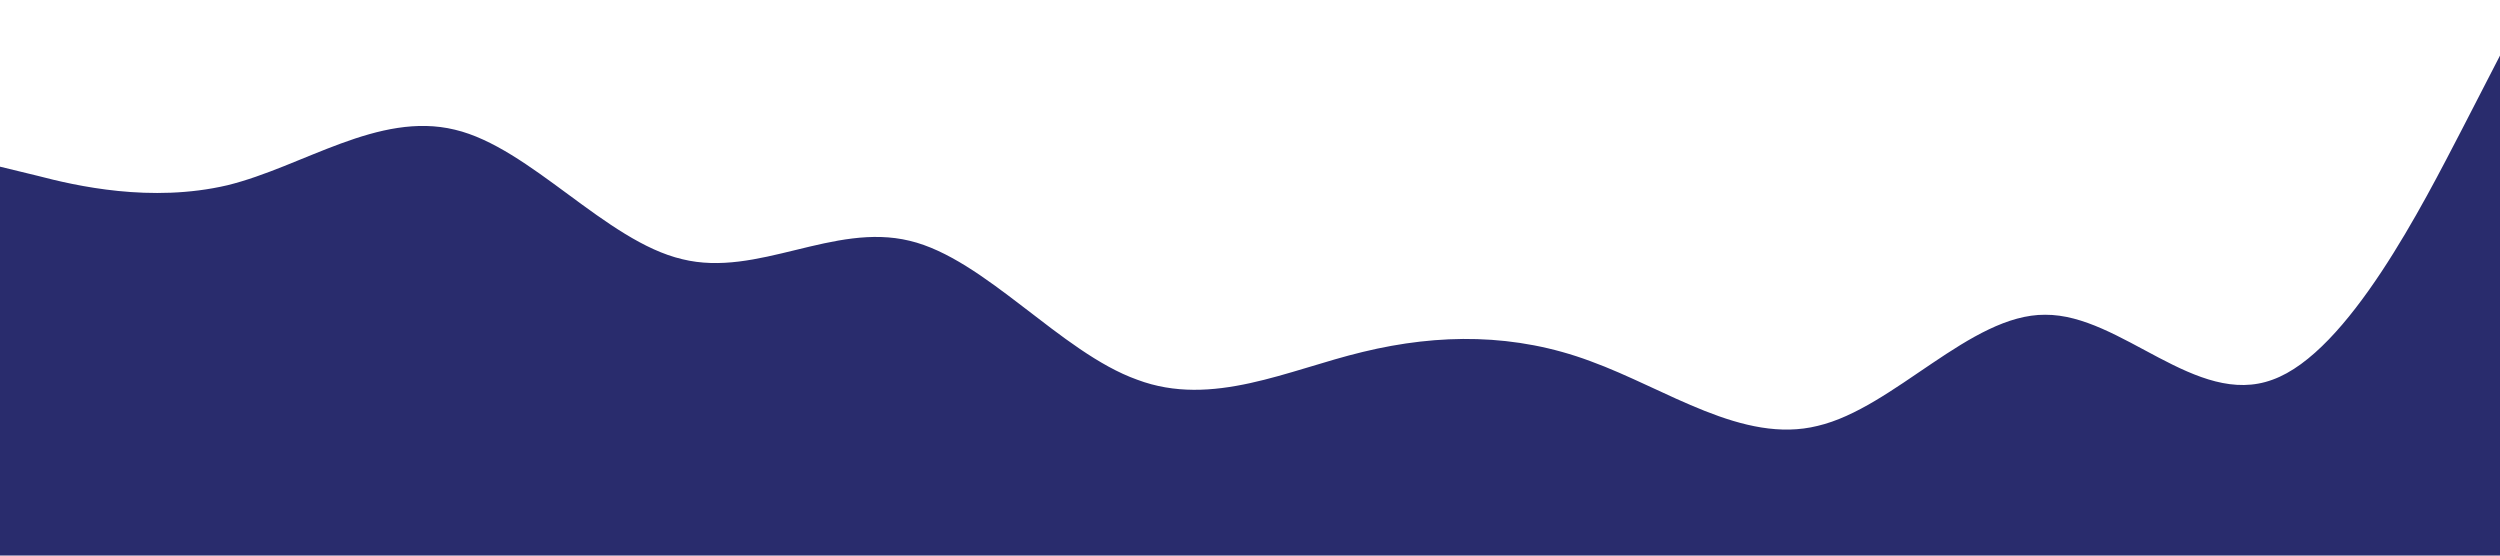
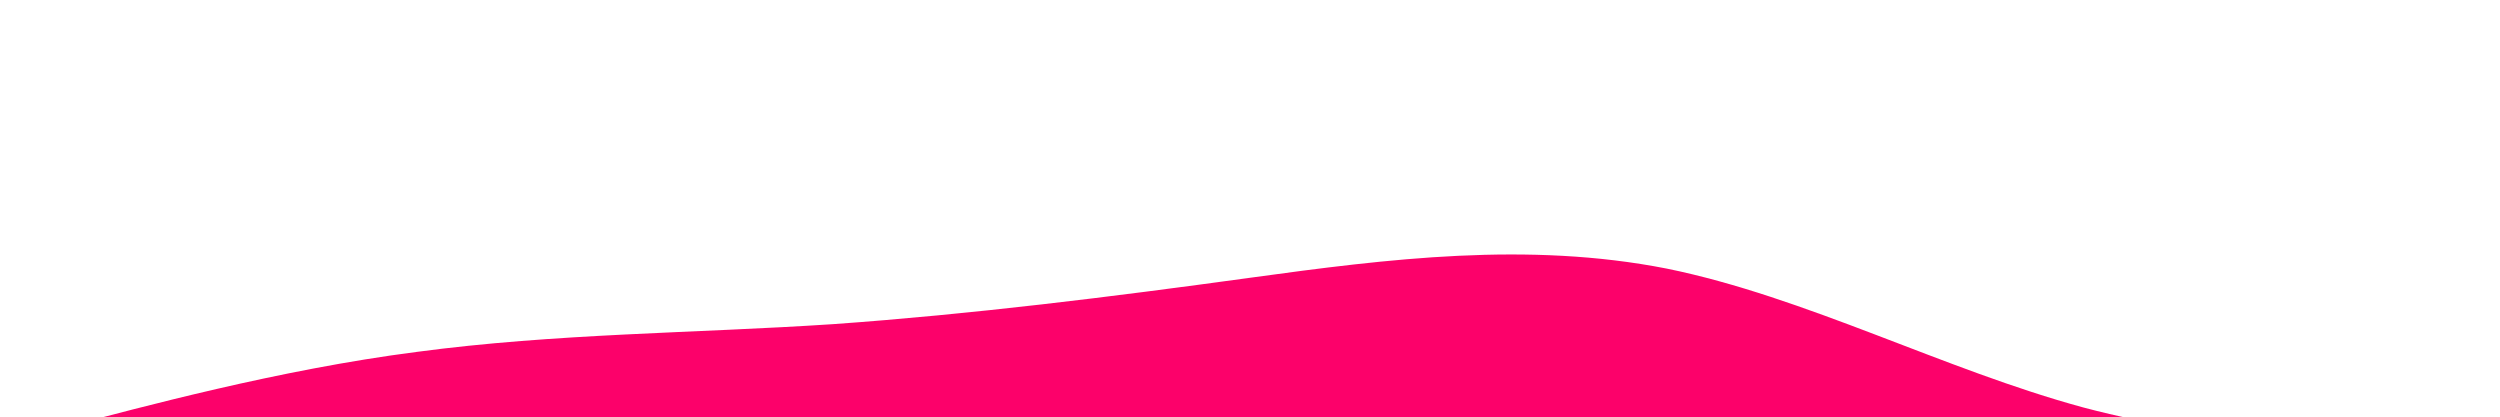
- <svg xmlns="http://www.w3.org/2000/svg" viewBox="0 0 1440 320">
-   <path fill="#292C6D" fill-opacity="1" d="M0,96L21.8,101.3C43.6,107,87,117,131,106.7C174.5,96,218,64,262,74.7C305.5,85,349,139,393,149.3C436.4,160,480,128,524,138.7C567.3,149,611,203,655,218.7C698.2,235,742,213,785,202.7C829.1,192,873,192,916,208C960,224,1004,256,1047,245.3C1090.9,235,1135,181,1178,181.3C1221.8,181,1265,235,1309,218.7C1352.7,203,1396,117,1418,74.7L1440,32L1440,320L1418.2,320C1396.4,320,1353,320,1309,320C1265.5,320,1222,320,1178,320C1134.5,320,1091,320,1047,320C1003.6,320,960,320,916,320C872.7,320,829,320,785,320C741.8,320,698,320,655,320C610.9,320,567,320,524,320C480,320,436,320,393,320C349.1,320,305,320,262,320C218.2,320,175,320,131,320C87.3,320,44,320,22,320L0,320Z" />
+ <svg xmlns="http://www.w3.org/2000/svg" viewBox="0 0 1440 240">
+   <path fill="#fc016a" fill-opacity="1" d="M0,256L40,245.3C80,235,160,213,240,202.7C320,192,400,192,480,186.7C560,181,640,171,720,160C800,149,880,139,960,154.7C1040,171,1120,213,1200,234.7C1280,256,1360,256,1400,256L1440,256L1440,320L1400,320C1360,320,1280,320,1200,320C1120,320,1040,320,960,320C880,320,800,320,720,320C640,320,560,320,480,320C400,320,320,320,240,320C160,320,80,320,40,320L0,320Z" />
</svg>
